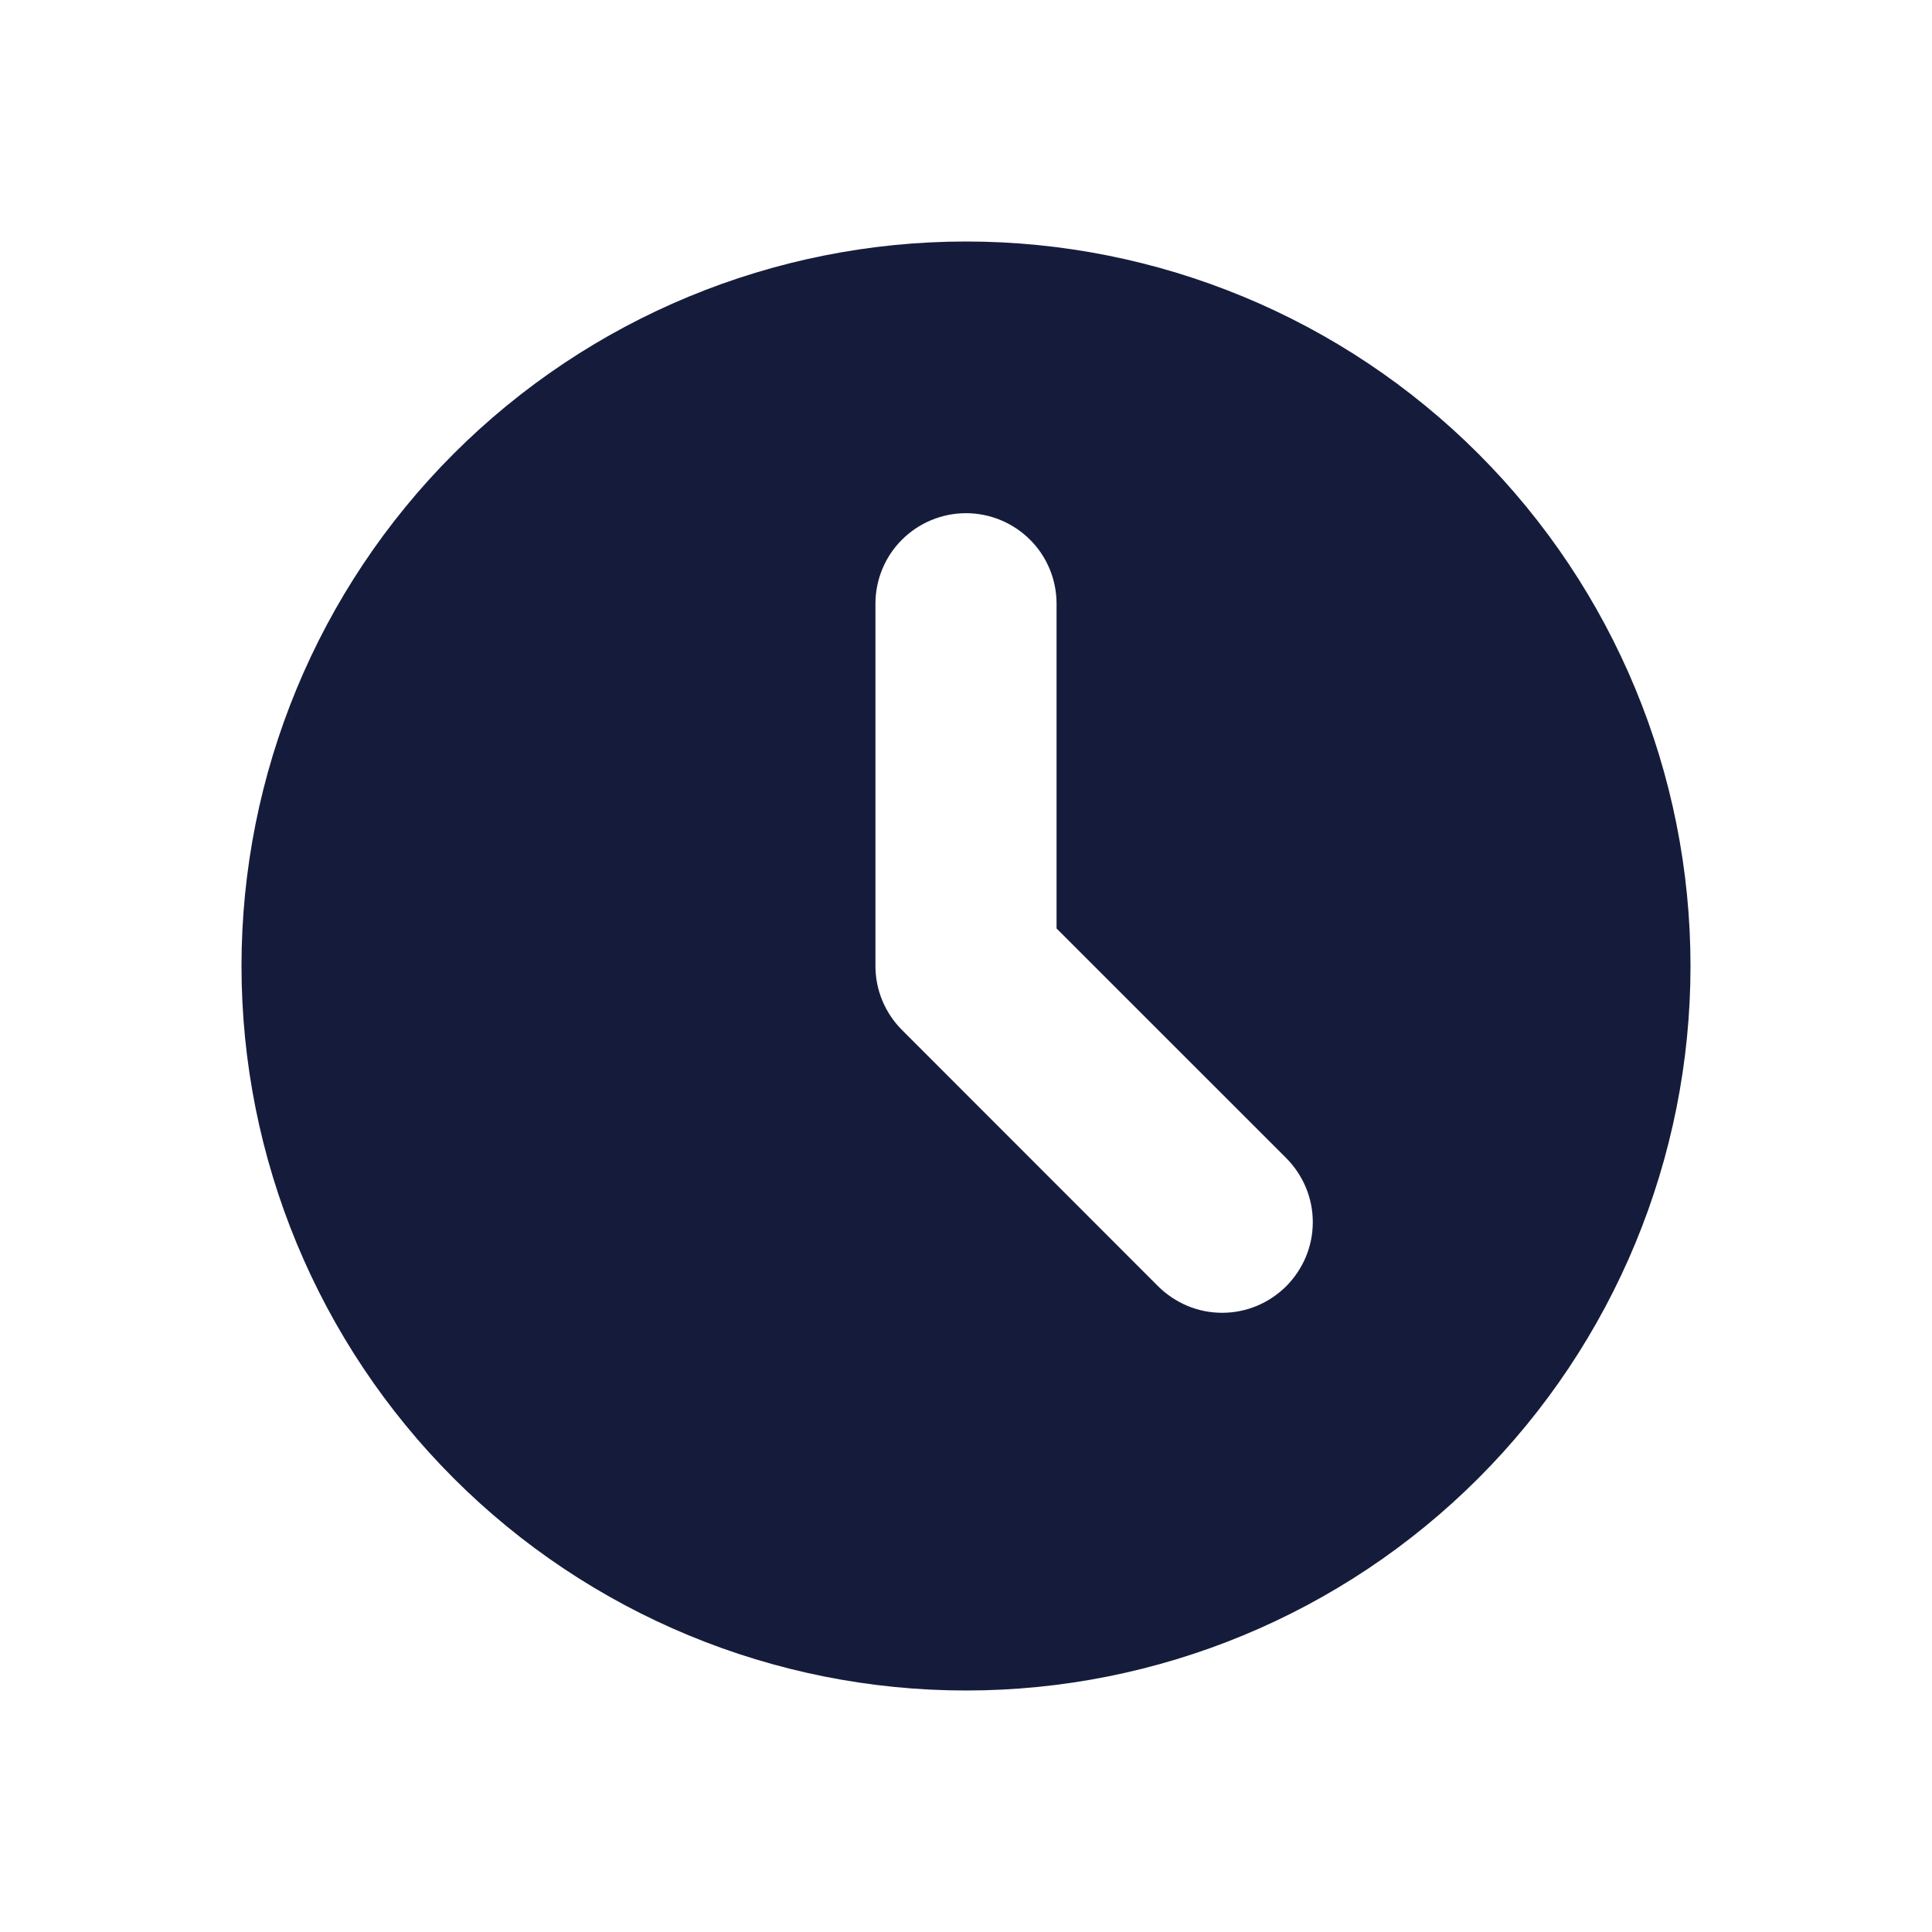
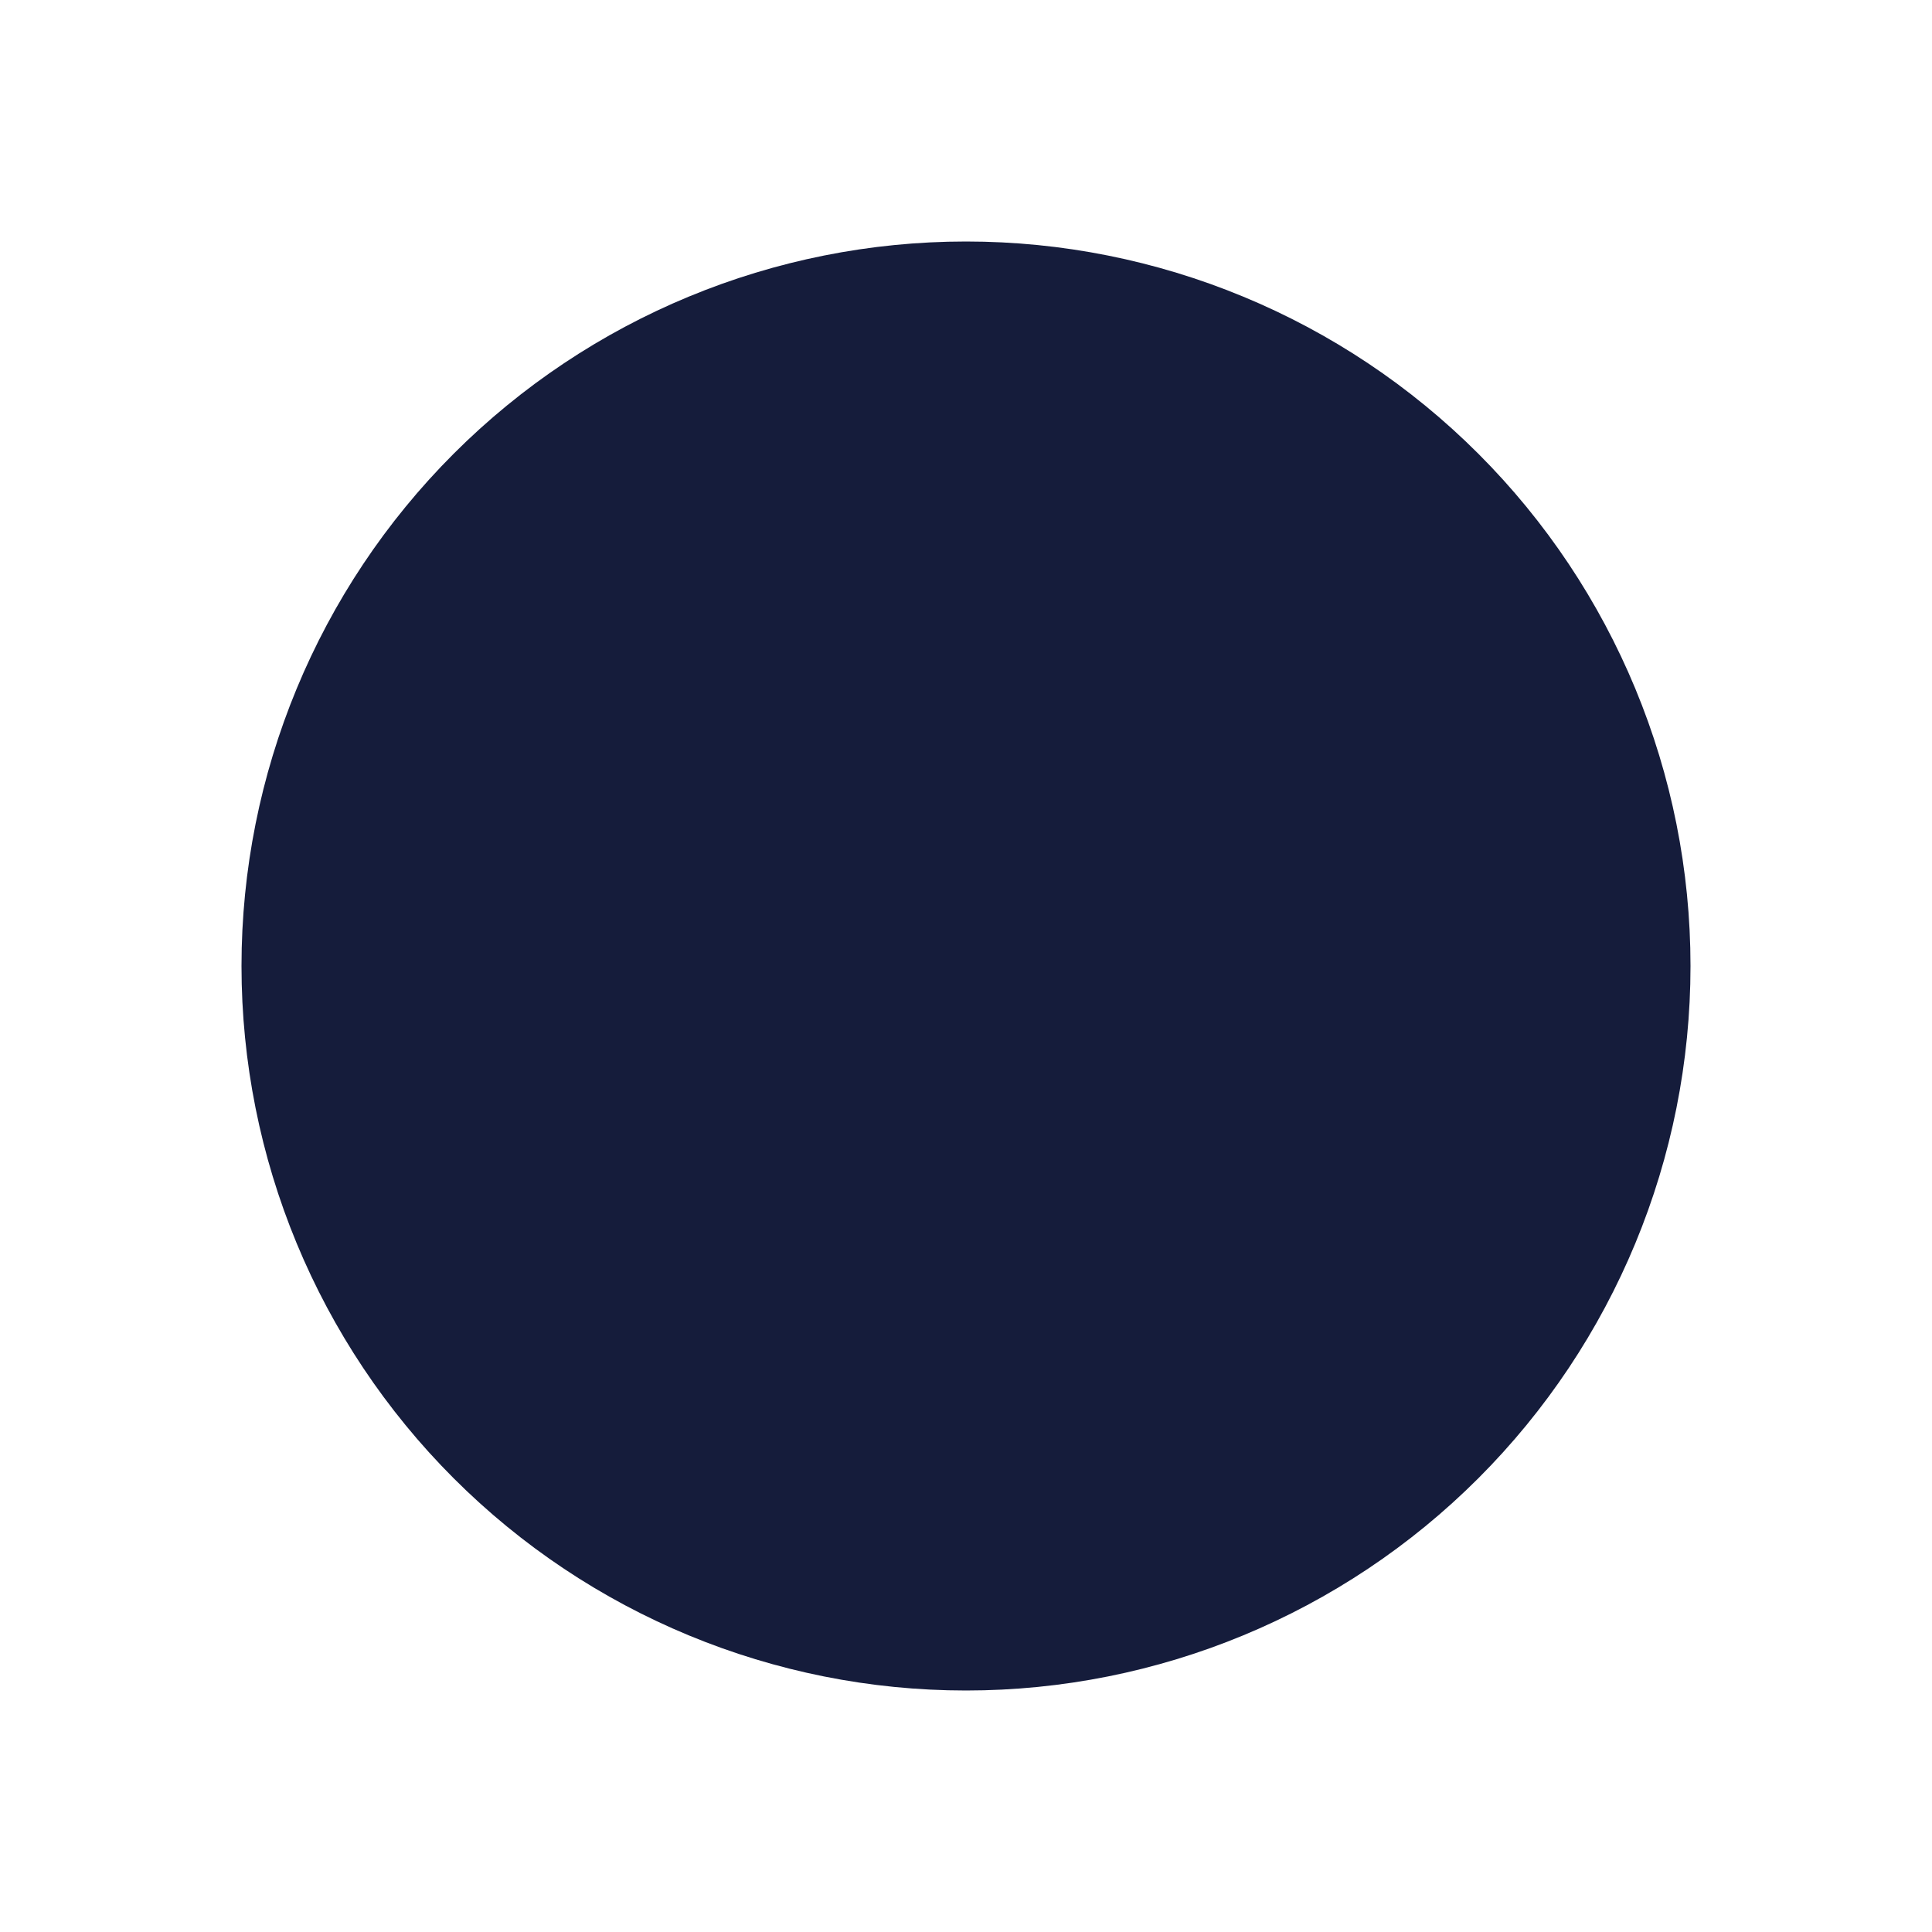
<svg xmlns="http://www.w3.org/2000/svg" width="24" height="24" viewBox="0 0 24 24" fill="none">
-   <path fill-rule="evenodd" clip-rule="evenodd" d="M12 21C14.387 21 16.676 20.052 18.364 18.364C20.052 16.676 21 14.387 21 12C21 9.613 20.052 7.324 18.364 5.636C16.676 3.948 14.387 3 12 3C9.613 3 7.324 3.948 5.636 5.636C3.948 7.324 3 9.613 3 12C3 14.387 3.948 16.676 5.636 18.364C7.324 20.052 9.613 21 12 21ZM13.125 7.5C13.125 7.202 13.007 6.915 12.796 6.705C12.585 6.494 12.298 6.375 12 6.375C11.702 6.375 11.415 6.494 11.204 6.705C10.993 6.915 10.875 7.202 10.875 7.5V12C10.875 12.298 10.994 12.584 11.205 12.795L14.386 15.978C14.491 16.082 14.615 16.165 14.751 16.222C14.888 16.279 15.034 16.308 15.182 16.308C15.33 16.308 15.476 16.279 15.613 16.222C15.749 16.165 15.873 16.082 15.978 15.978C16.082 15.873 16.165 15.749 16.222 15.613C16.279 15.476 16.308 15.33 16.308 15.182C16.308 15.034 16.279 14.888 16.222 14.751C16.165 14.615 16.082 14.491 15.978 14.386L13.125 11.534V7.5Z" fill="#151C3B" />
+   <path fillRule="evenodd" clipRule="evenodd" d="M12 21C14.387 21 16.676 20.052 18.364 18.364C20.052 16.676 21 14.387 21 12C21 9.613 20.052 7.324 18.364 5.636C16.676 3.948 14.387 3 12 3C9.613 3 7.324 3.948 5.636 5.636C3.948 7.324 3 9.613 3 12C3 14.387 3.948 16.676 5.636 18.364C7.324 20.052 9.613 21 12 21ZM13.125 7.5C13.125 7.202 13.007 6.915 12.796 6.705C12.585 6.494 12.298 6.375 12 6.375C11.702 6.375 11.415 6.494 11.204 6.705C10.993 6.915 10.875 7.202 10.875 7.5V12C10.875 12.298 10.994 12.584 11.205 12.795L14.386 15.978C14.491 16.082 14.615 16.165 14.751 16.222C14.888 16.279 15.034 16.308 15.182 16.308C15.33 16.308 15.476 16.279 15.613 16.222C15.749 16.165 15.873 16.082 15.978 15.978C16.082 15.873 16.165 15.749 16.222 15.613C16.279 15.476 16.308 15.33 16.308 15.182C16.308 15.034 16.279 14.888 16.222 14.751C16.165 14.615 16.082 14.491 15.978 14.386L13.125 11.534V7.5Z" fill="#151C3B" />
</svg>
